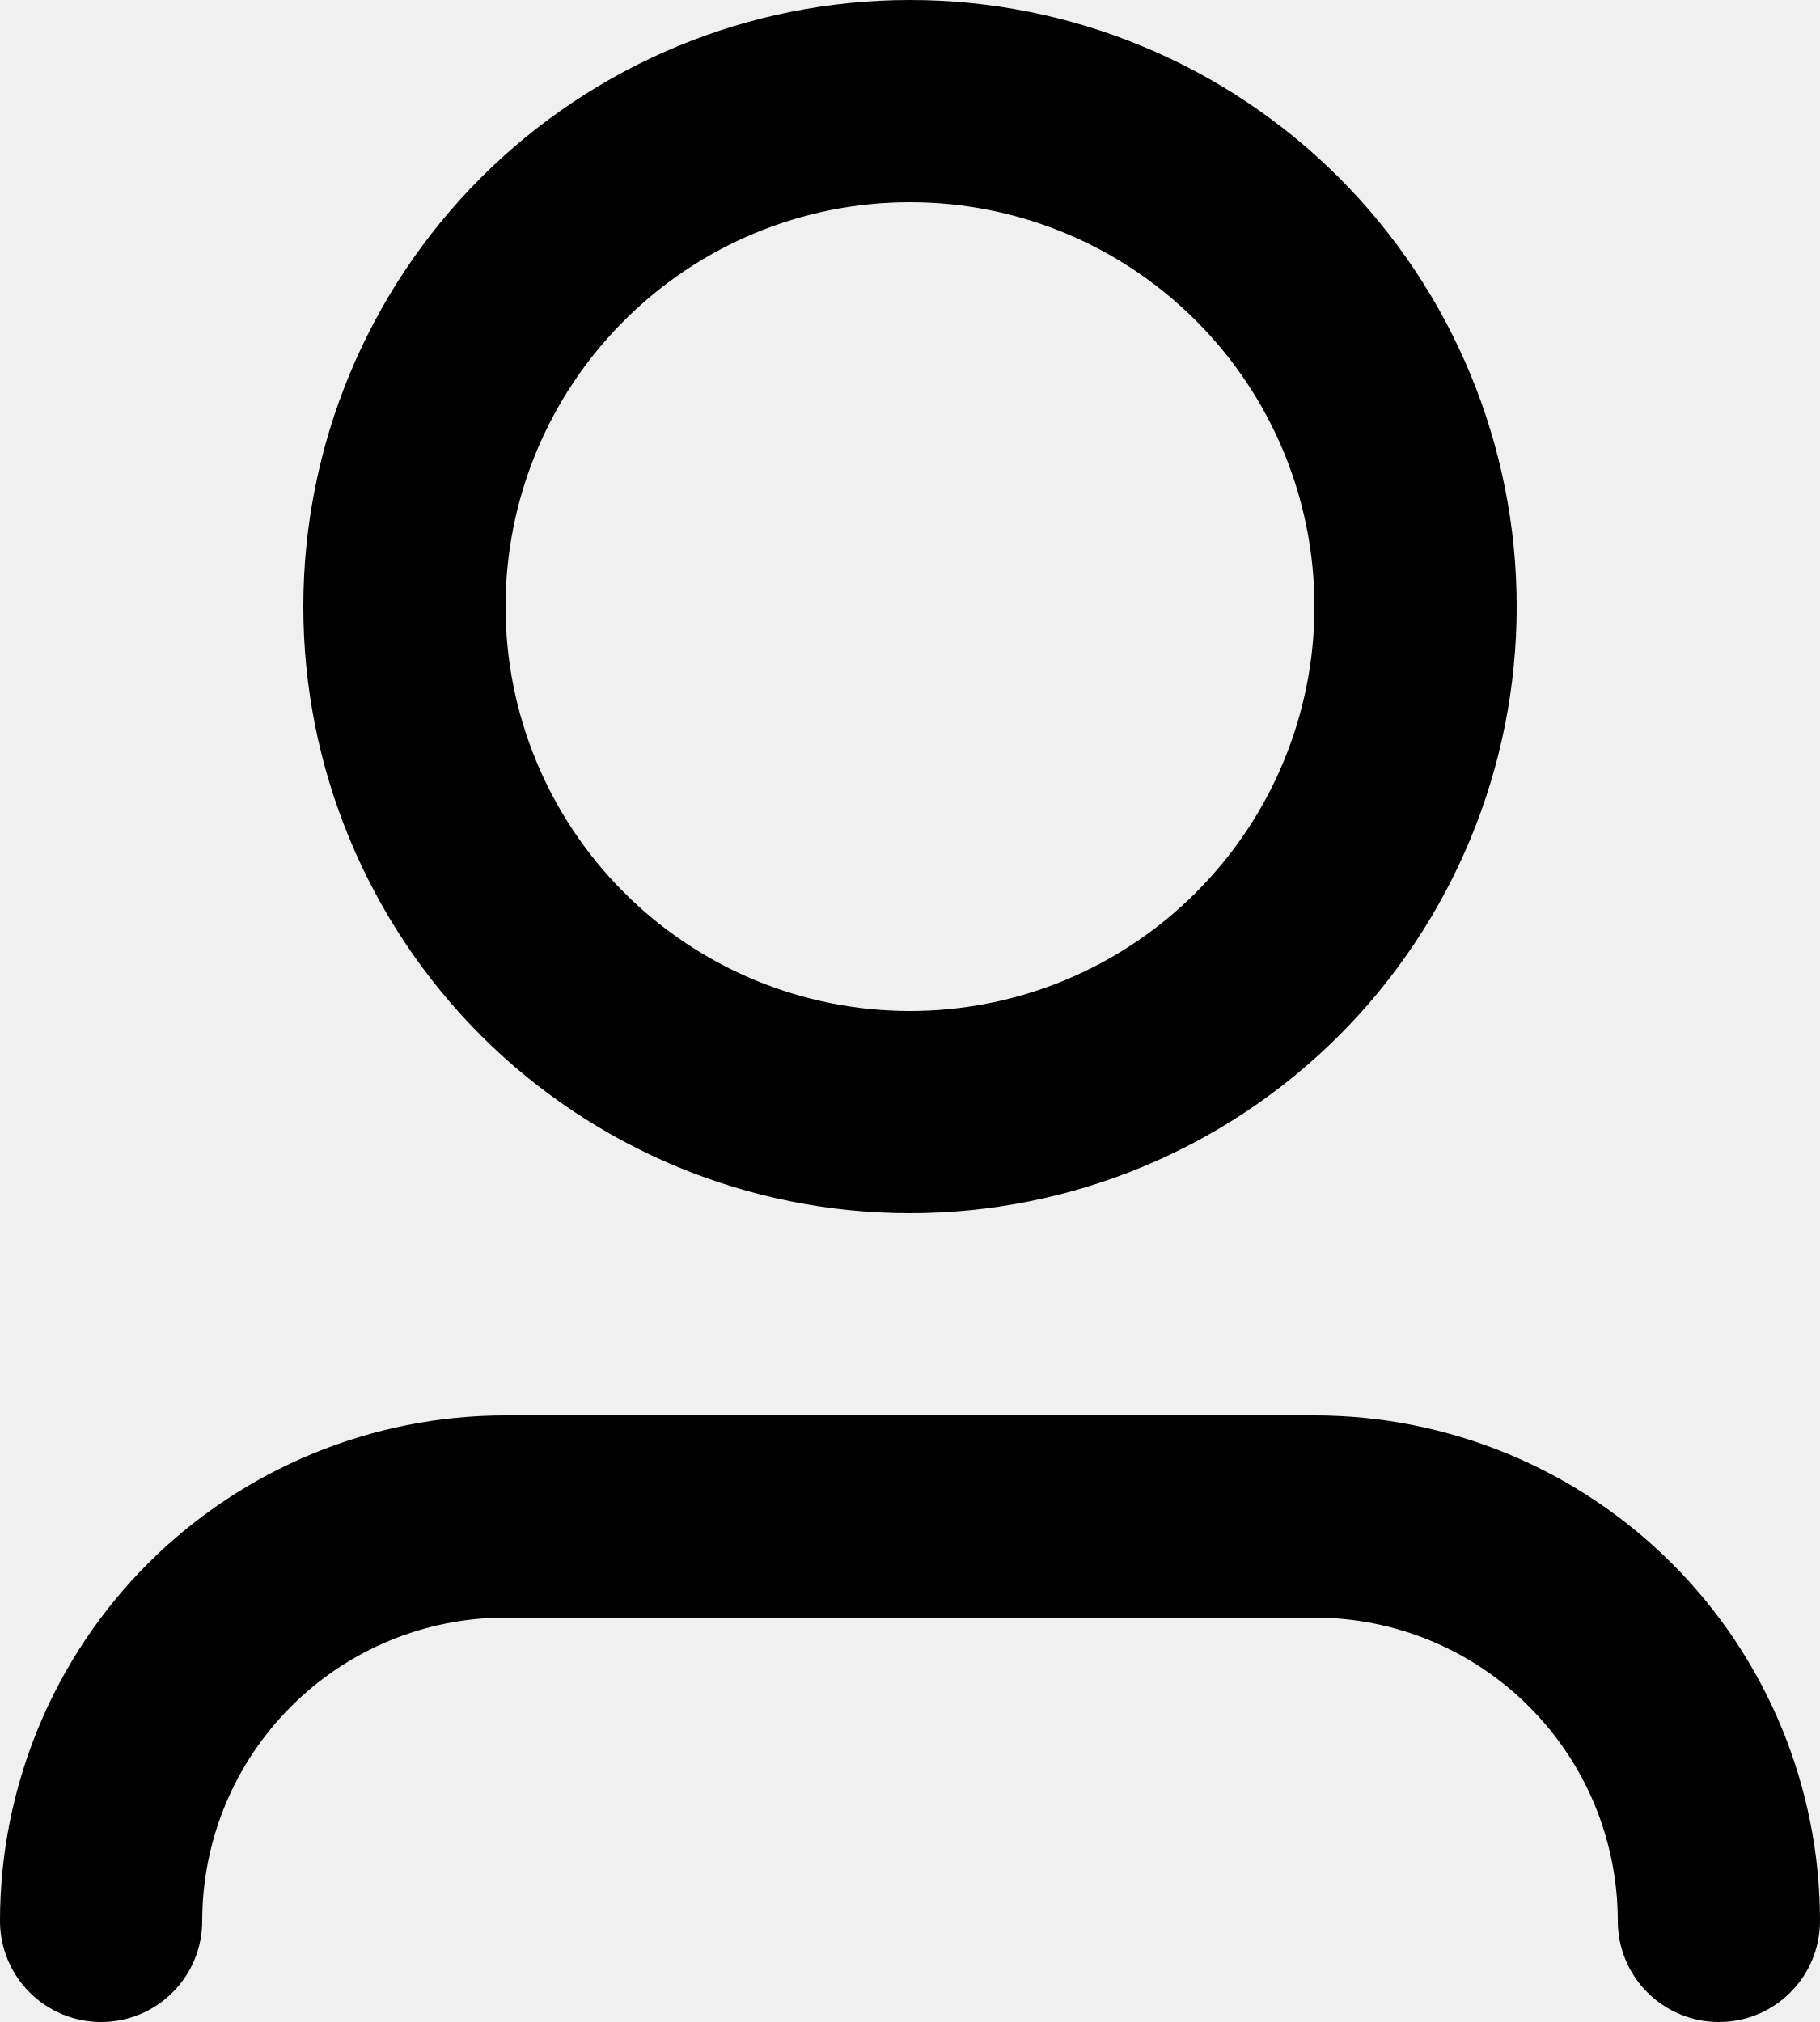
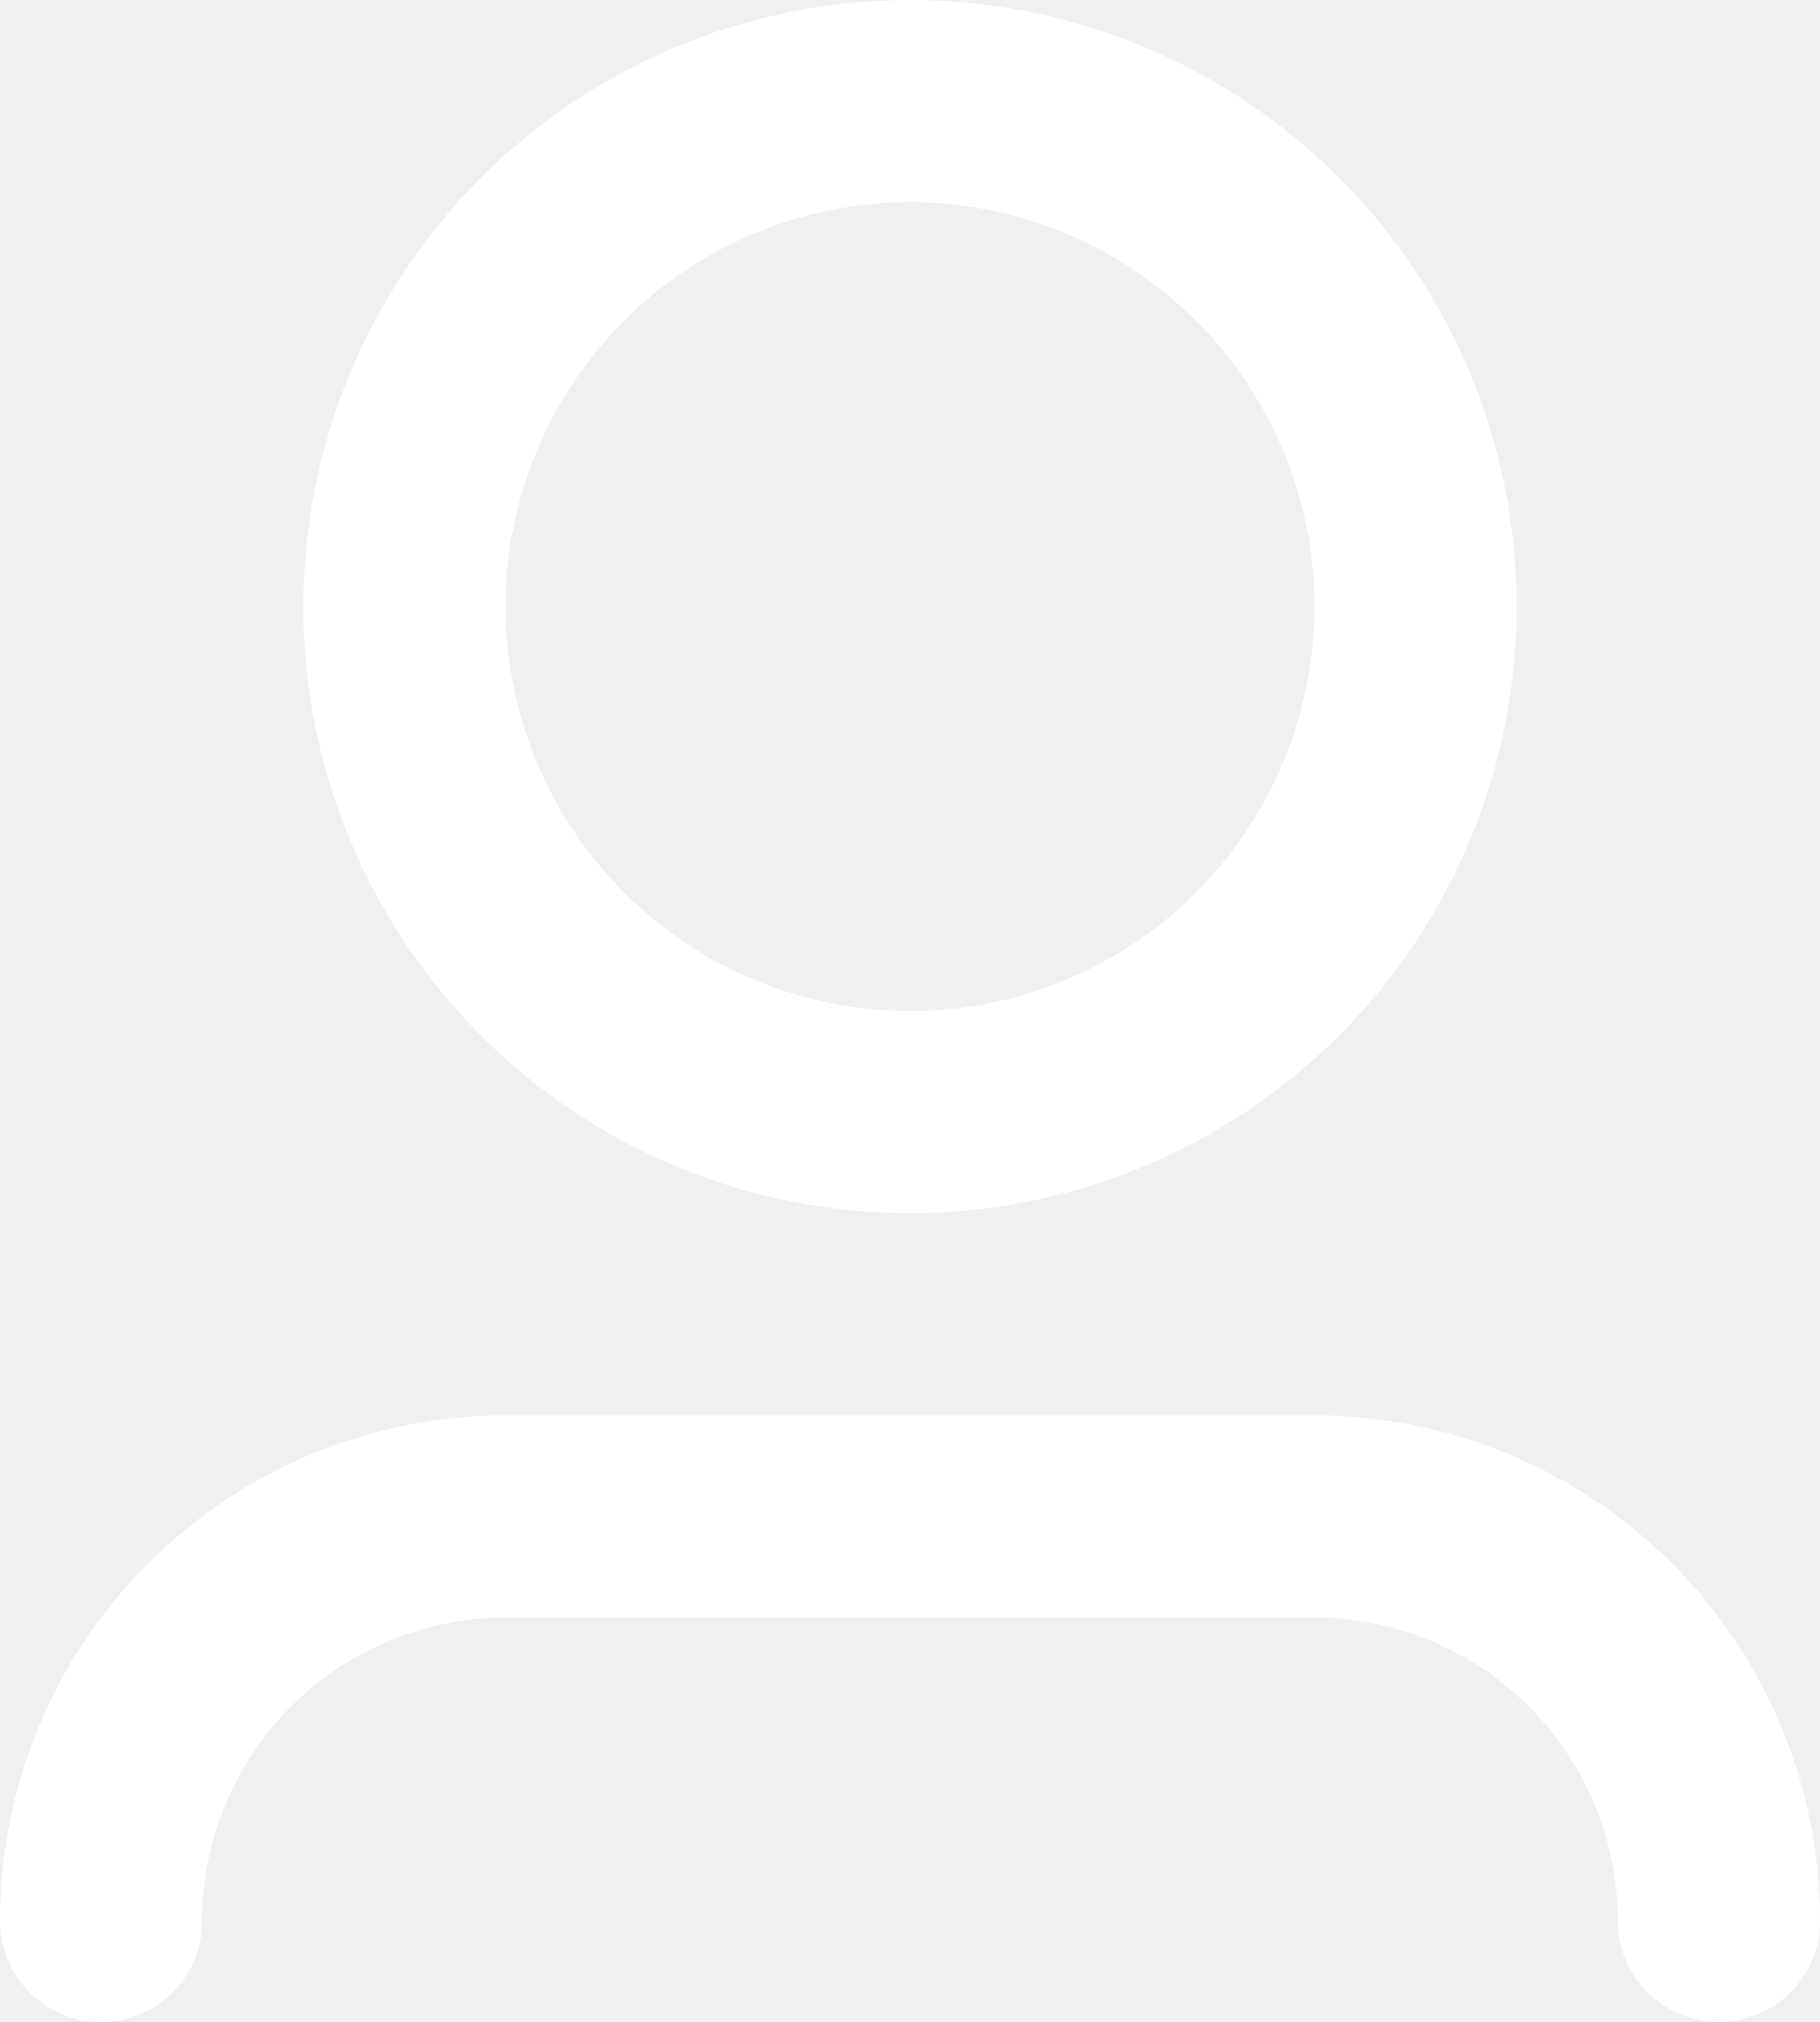
<svg xmlns="http://www.w3.org/2000/svg" width="18" height="20" viewBox="0 0 18 20" fill="none">
-   <path d="M9 2C7.939 2 6.922 2.421 6.172 3.172C5.421 3.922 5 4.939 5 6C5 7.061 5.421 8.078 6.172 8.828C6.922 9.579 7.939 10 9 10C10.061 10 11.078 9.579 11.828 8.828C12.579 8.078 13 7.061 13 6C13 4.939 12.579 3.922 11.828 3.172C11.078 2.421 10.061 2 9 2ZM3 6C3 4.409 3.632 2.883 4.757 1.757C5.883 0.632 7.409 0 9 0C10.591 0 12.117 0.632 13.243 1.757C14.368 2.883 15 4.409 15 6C15 7.591 14.368 9.117 13.243 10.243C12.117 11.368 10.591 12 9 12C7.409 12 5.883 11.368 4.757 10.243C3.632 9.117 3 7.591 3 6ZM5 16C4.204 16 3.441 16.316 2.879 16.879C2.316 17.441 2 18.204 2 19C2 19.265 1.895 19.52 1.707 19.707C1.52 19.895 1.265 20 1 20C0.735 20 0.48 19.895 0.293 19.707C0.105 19.52 0 19.265 0 19C0 17.674 0.527 16.402 1.464 15.464C2.402 14.527 3.674 14 5 14H13C14.326 14 15.598 14.527 16.535 15.464C17.473 16.402 18 17.674 18 19C18 19.265 17.895 19.52 17.707 19.707C17.52 19.895 17.265 20 17 20C16.735 20 16.48 19.895 16.293 19.707C16.105 19.52 16 19.265 16 19C16 18.204 15.684 17.441 15.121 16.879C14.559 16.316 13.796 16 13 16H5Z" fill="black" />
+   <path d="M9 2C7.939 2 6.922 2.421 6.172 3.172C5.421 3.922 5 4.939 5 6C5 7.061 5.421 8.078 6.172 8.828C6.922 9.579 7.939 10 9 10C10.061 10 11.078 9.579 11.828 8.828C12.579 8.078 13 7.061 13 6C13 4.939 12.579 3.922 11.828 3.172C11.078 2.421 10.061 2 9 2ZM3 6C3 4.409 3.632 2.883 4.757 1.757C5.883 0.632 7.409 0 9 0C10.591 0 12.117 0.632 13.243 1.757C14.368 2.883 15 4.409 15 6C15 7.591 14.368 9.117 13.243 10.243C12.117 11.368 10.591 12 9 12C7.409 12 5.883 11.368 4.757 10.243C3.632 9.117 3 7.591 3 6ZM5 16C4.204 16 3.441 16.316 2.879 16.879C2.316 17.441 2 18.204 2 19C2 19.265 1.895 19.52 1.707 19.707C1.52 19.895 1.265 20 1 20C0.735 20 0.48 19.895 0.293 19.707C0.105 19.52 0 19.265 0 19C0 17.674 0.527 16.402 1.464 15.464C2.402 14.527 3.674 14 5 14H13C14.326 14 15.598 14.527 16.535 15.464C17.473 16.402 18 17.674 18 19C18 19.265 17.895 19.52 17.707 19.707C17.52 19.895 17.265 20 17 20C16.735 20 16.48 19.895 16.293 19.707C16.105 19.52 16 19.265 16 19C16 18.204 15.684 17.441 15.121 16.879C14.559 16.316 13.796 16 13 16H5Z" fill="white" />
</svg>
